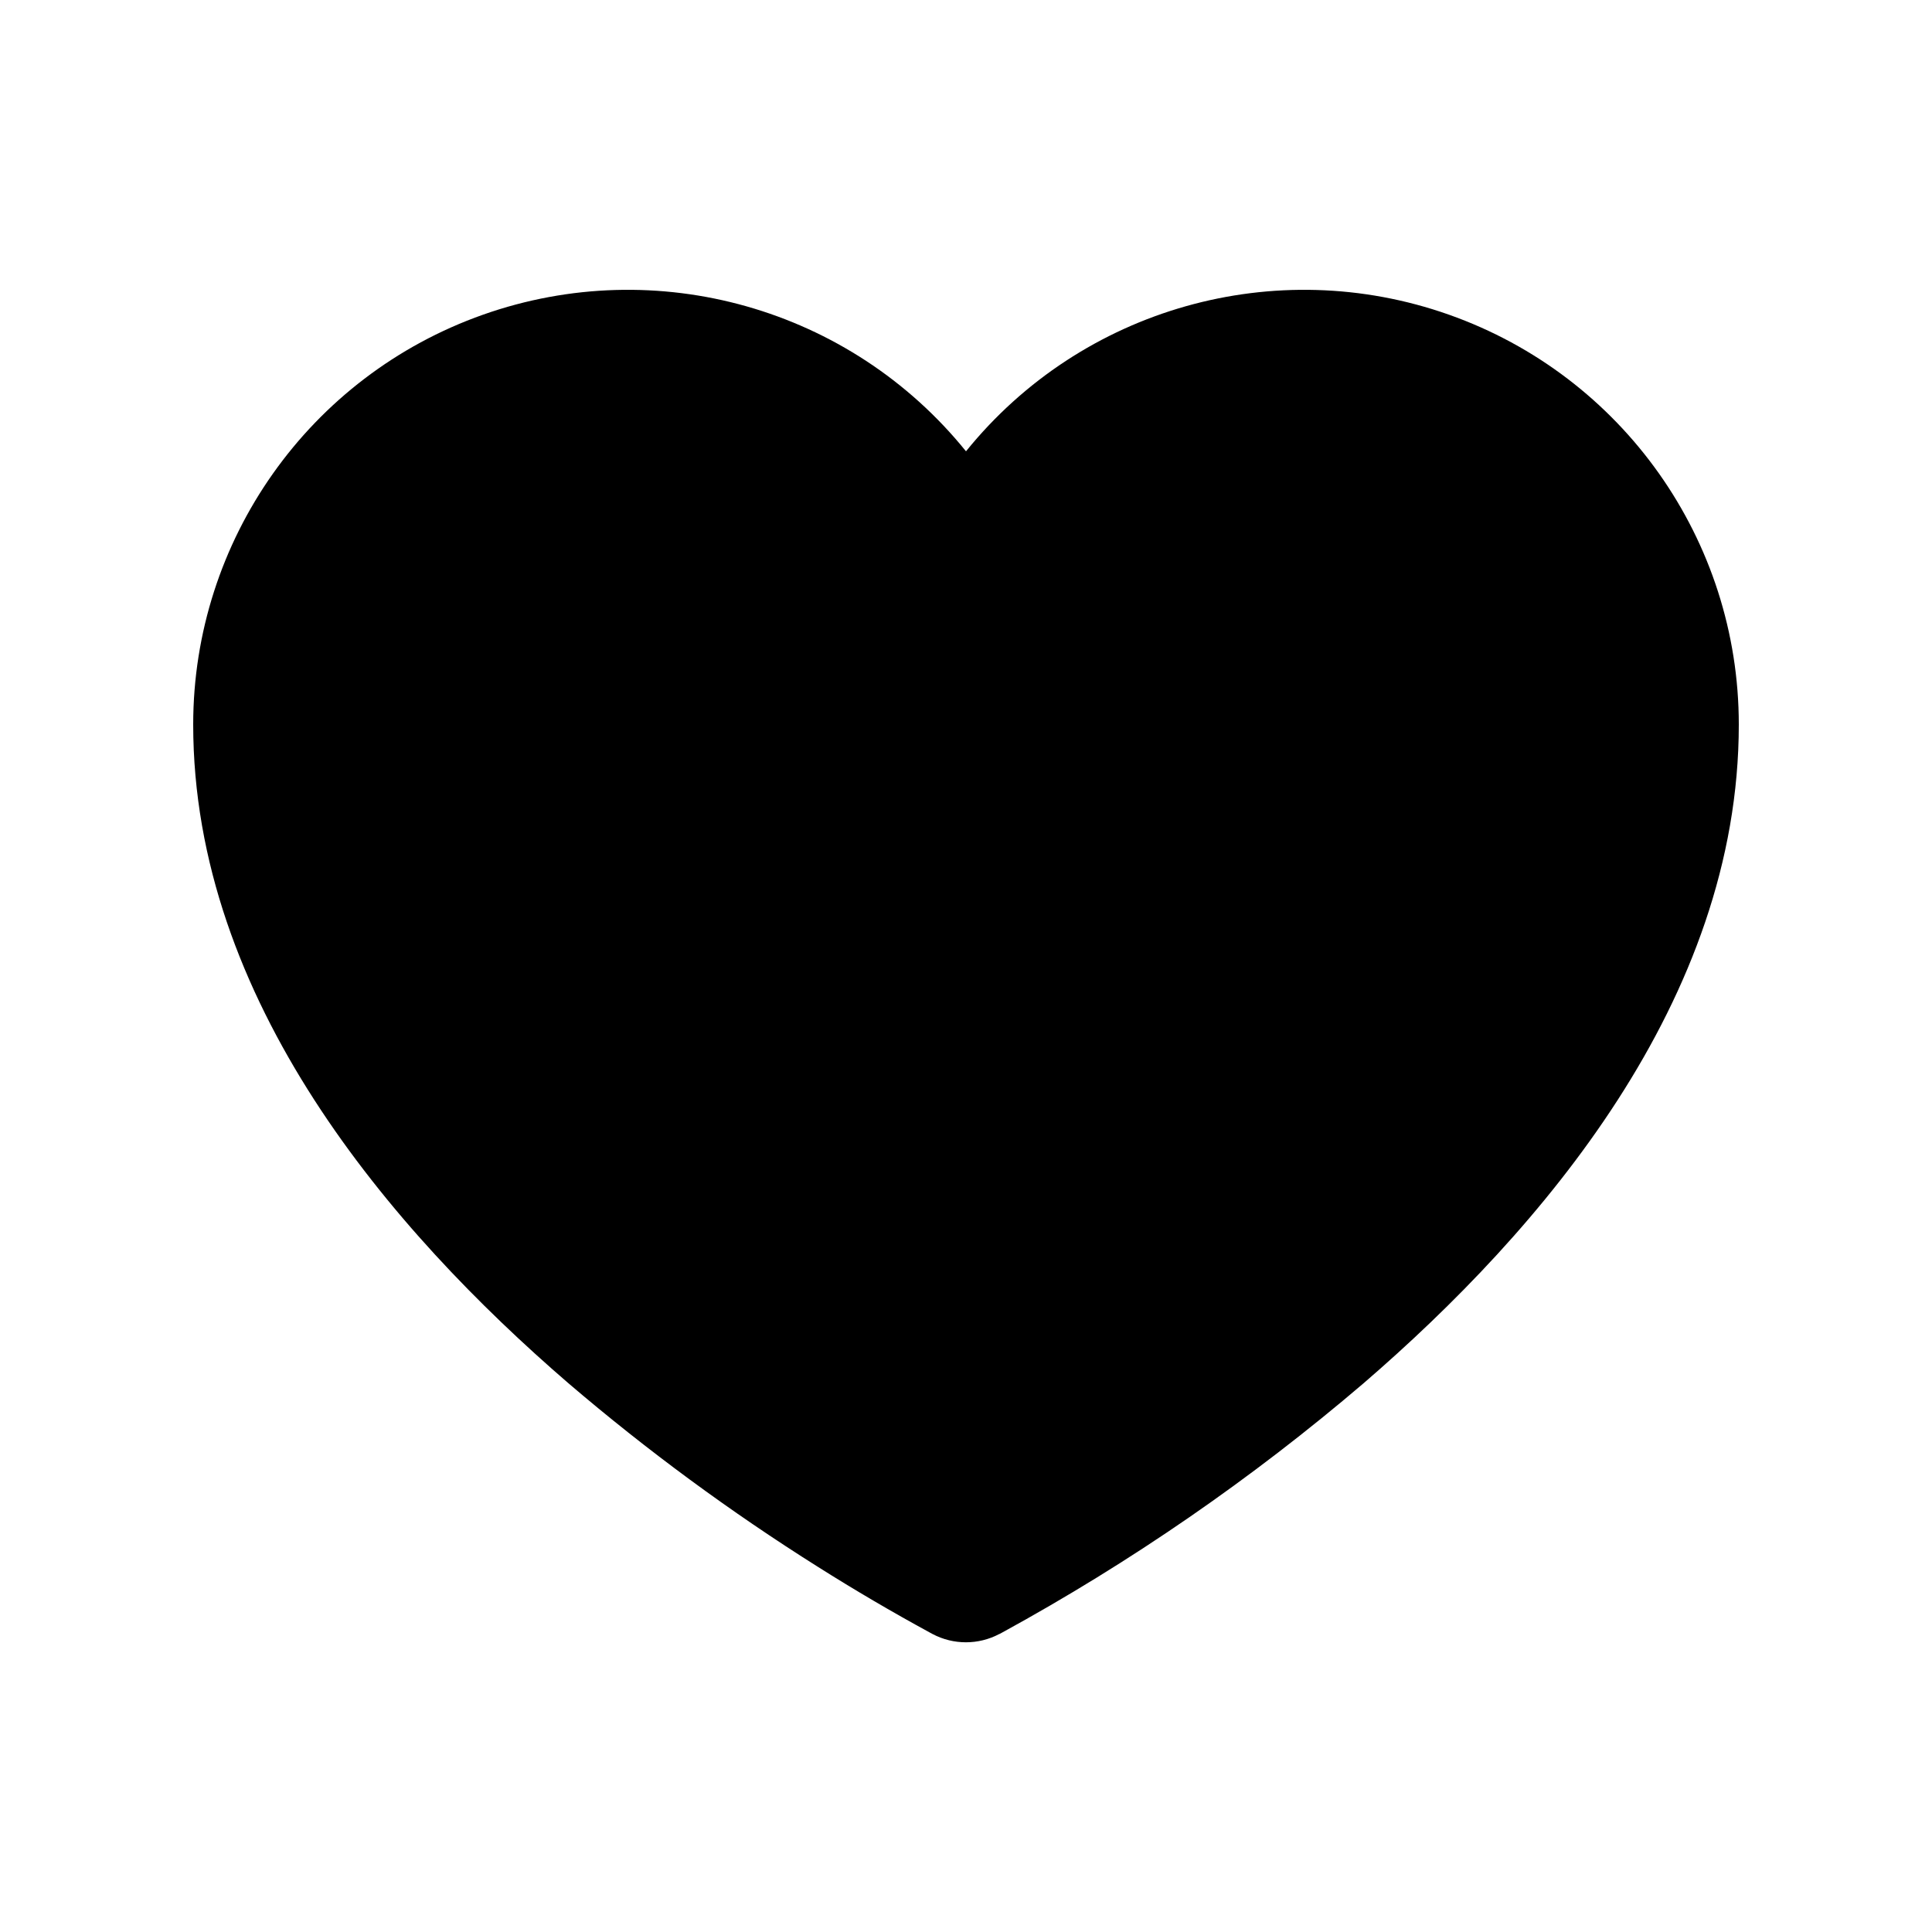
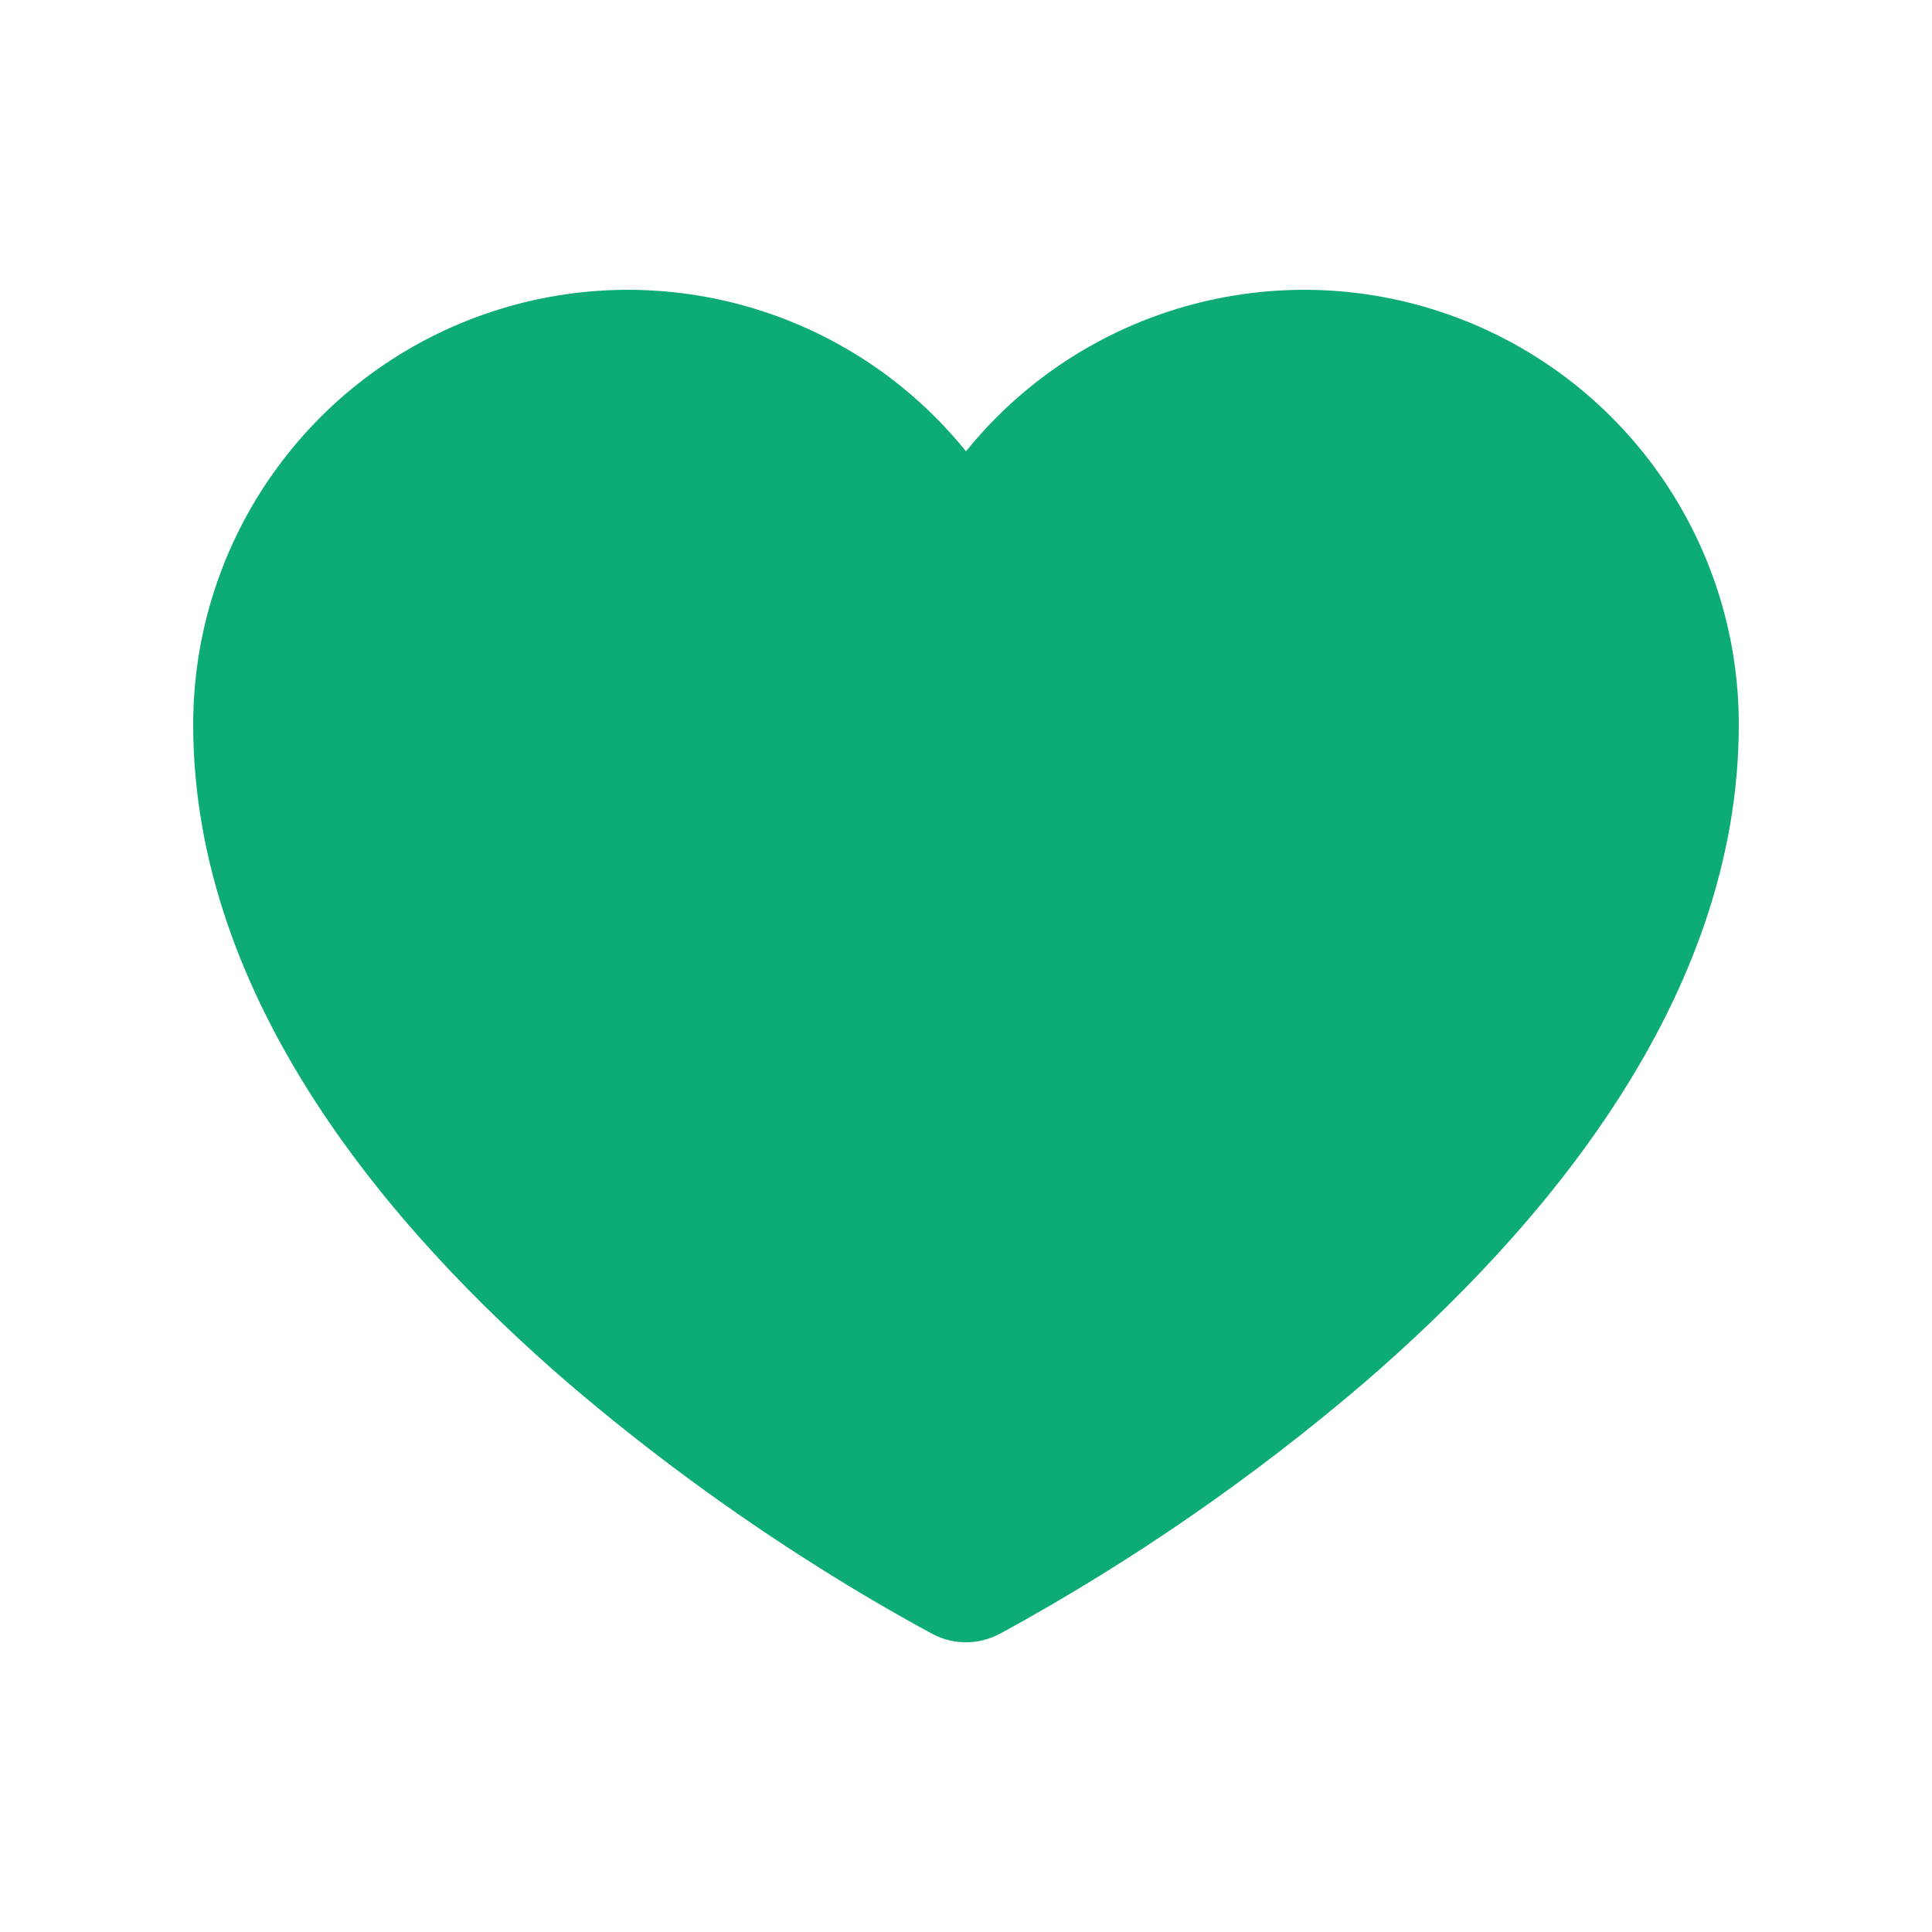
- <svg xmlns="http://www.w3.org/2000/svg" viewBox="0 0 20 20" fill="currentColor">
+ <svg xmlns="http://www.w3.org/2000/svg" viewBox="0 0 20 20" fill="#0DAB76">
  <path d="m9.653 16.915-.005-.003-.019-.01a20.759 20.759 0 0 1-1.162-.682 22.045 22.045 0 0 1-2.582-1.9C4.045 12.733 2 10.352 2 7.5a4.5 4.5 0 0 1 8-2.828A4.5 4.5 0 0 1 18 7.5c0 2.852-2.044 5.233-3.885 6.82a22.049 22.049 0 0 1-3.744 2.582l-.019.01-.005.003h-.002a.739.739 0 0 1-.69.001l-.002-.001Z" />
</svg>
